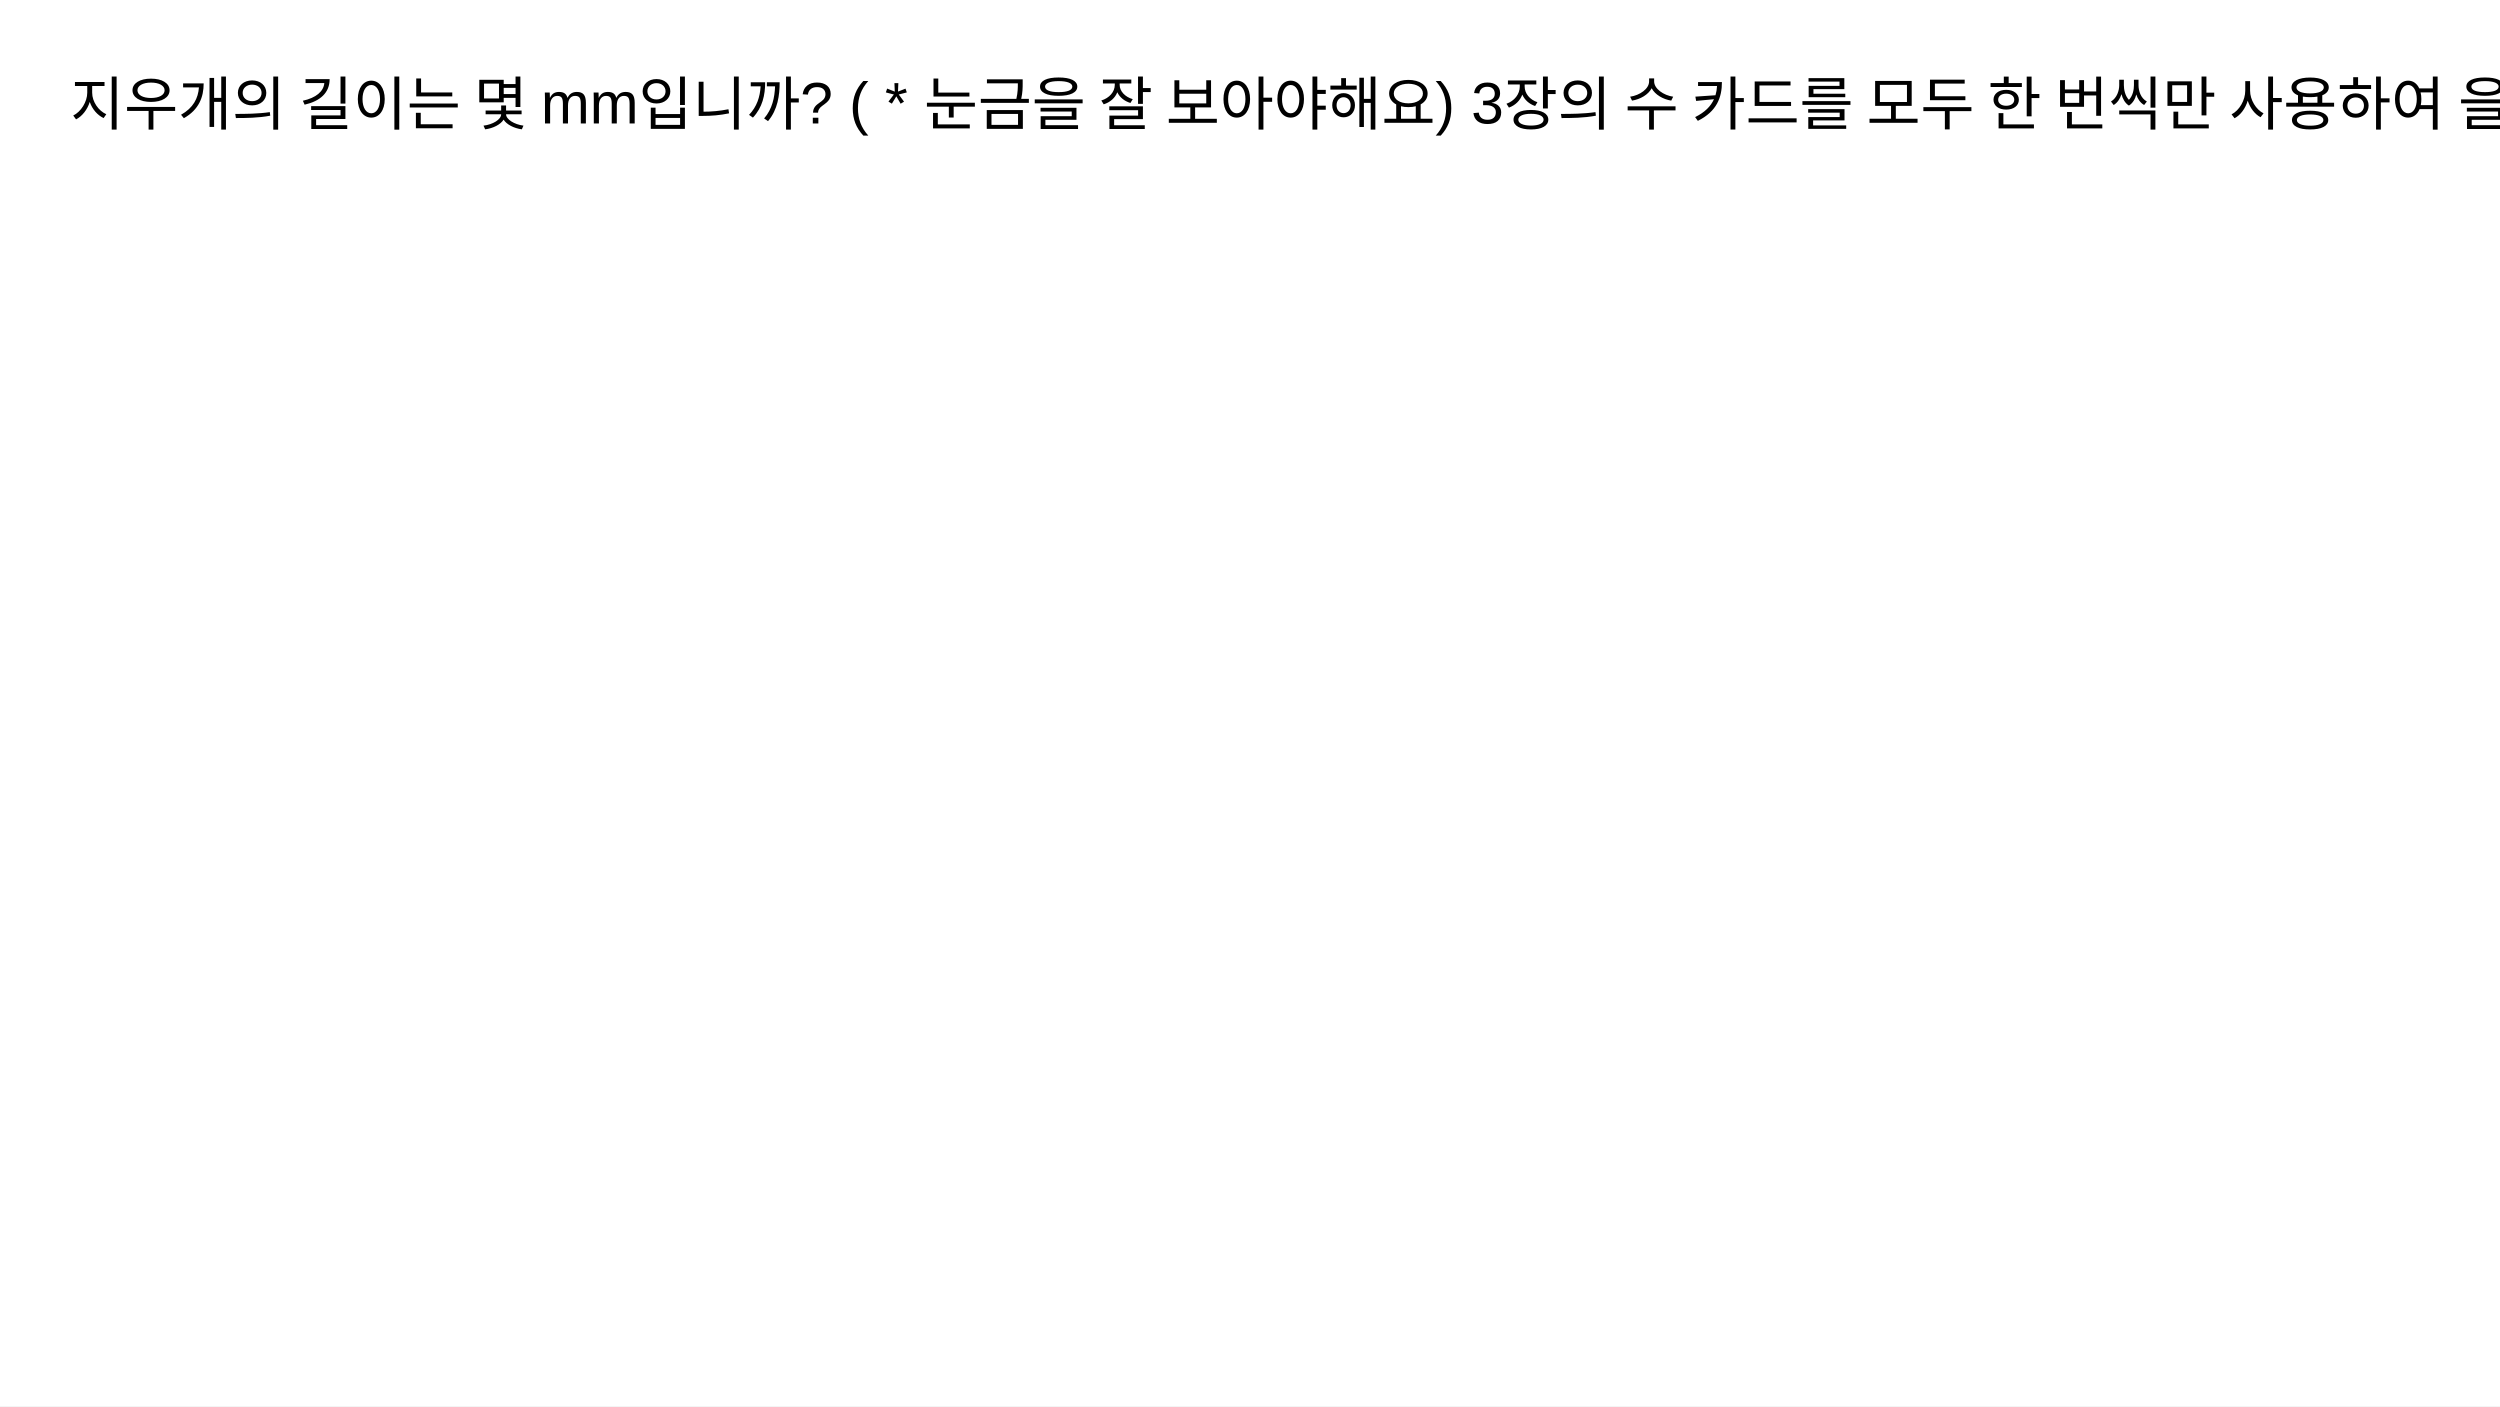
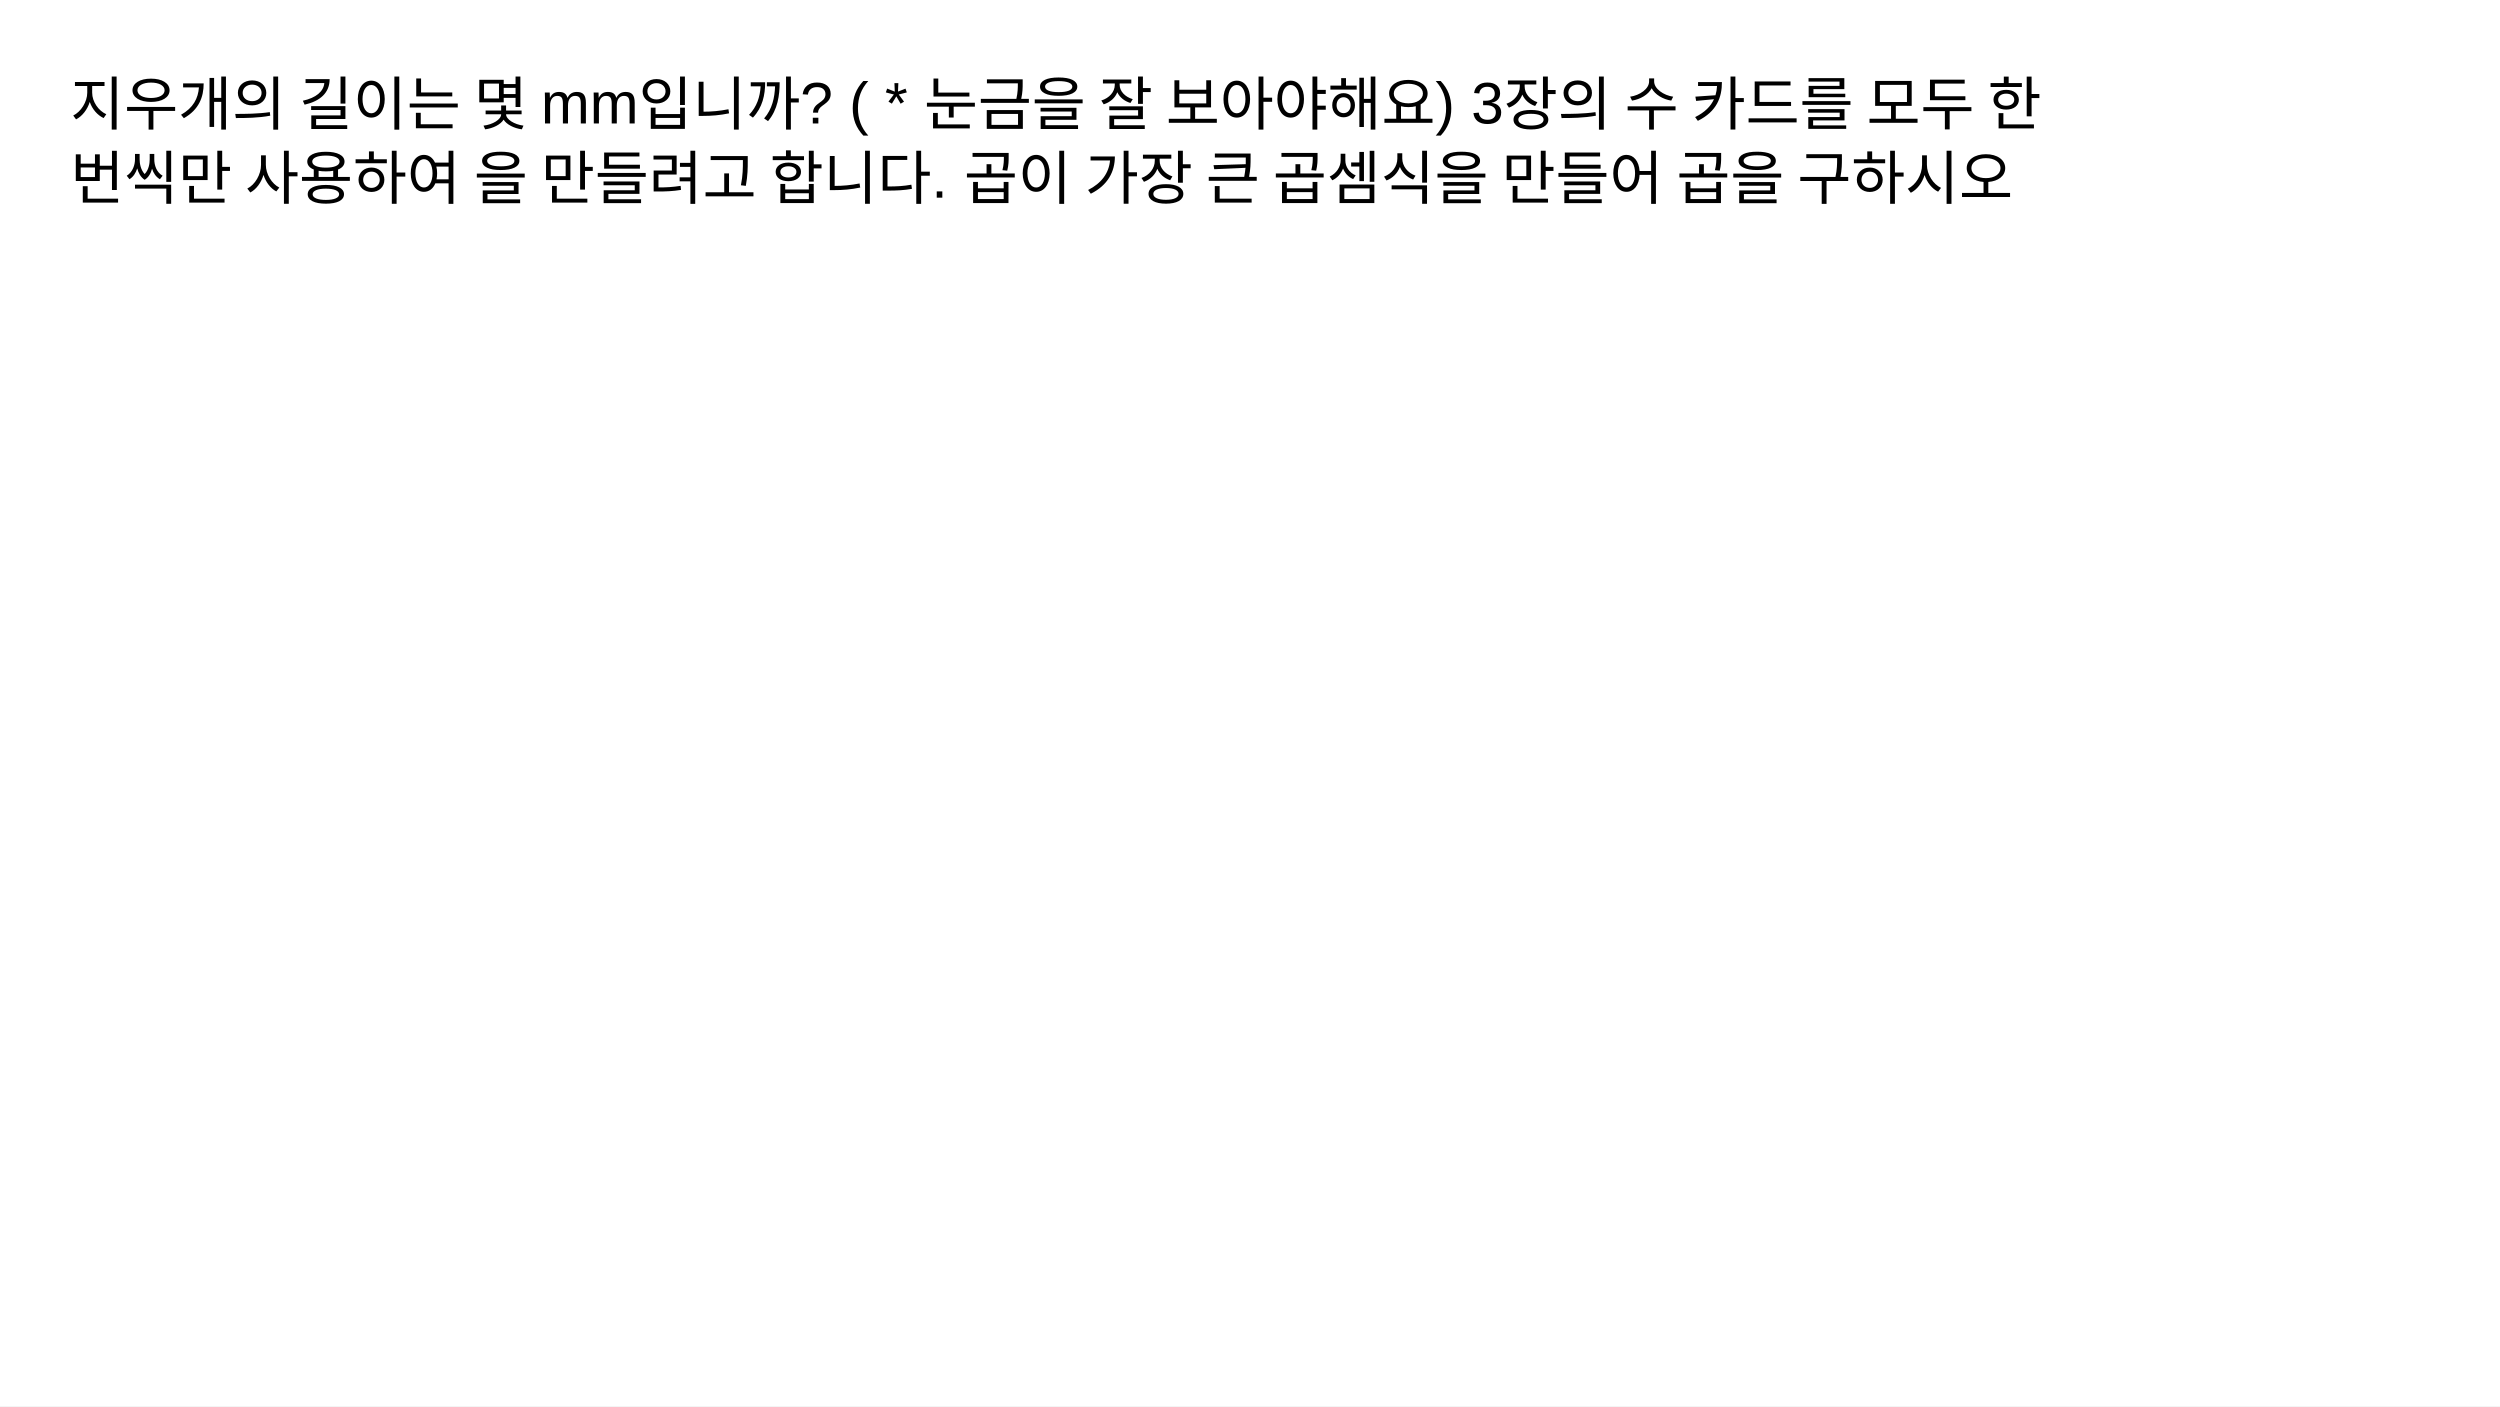
<svg xmlns="http://www.w3.org/2000/svg" width="1280" height="720" viewBox="0 0 1280 720">
  <rect x="0" y="0" width="100%" height="100%" fill="white" />
-   <text x="36" y="64" font-size="30" font-family="Noto Sans KR, Arial, sans-serif">지우개의 길이는 몇 mm입니까? ( * 눈금을 잘 보아야해요) 3장의 수 카드를 모두 한 번씩만 사용하여 을 만들려고 합니다. 곱이 가장 큰 곱셈식을 만들어 곱을 구하시오 같은 모양은 같은 수를 나타낼 때 ■는 얼마를 나타냅니까? 17×▲=■ 64÷▲=8 모서리가 둥근사각형입니다.</text>
+   <text x="36" y="64" font-size="30" font-family="Noto Sans KR, Arial, sans-serif">
+     <tspan>지우개의 길이는 몇 mm입니까? ( * 눈금을 잘 보아야해요) 3장의 수 카드를 모두 한</tspan>
+     <tspan x="36" dy="38">번씩만 사용하여 을 만들려고 합니다. 곱이 가장 큰 곱셈식을 만들어 곱을 구하시오</tspan>
+   </text>
+   <g transform="translate(0,18.00)">
+ </g>
</svg>
